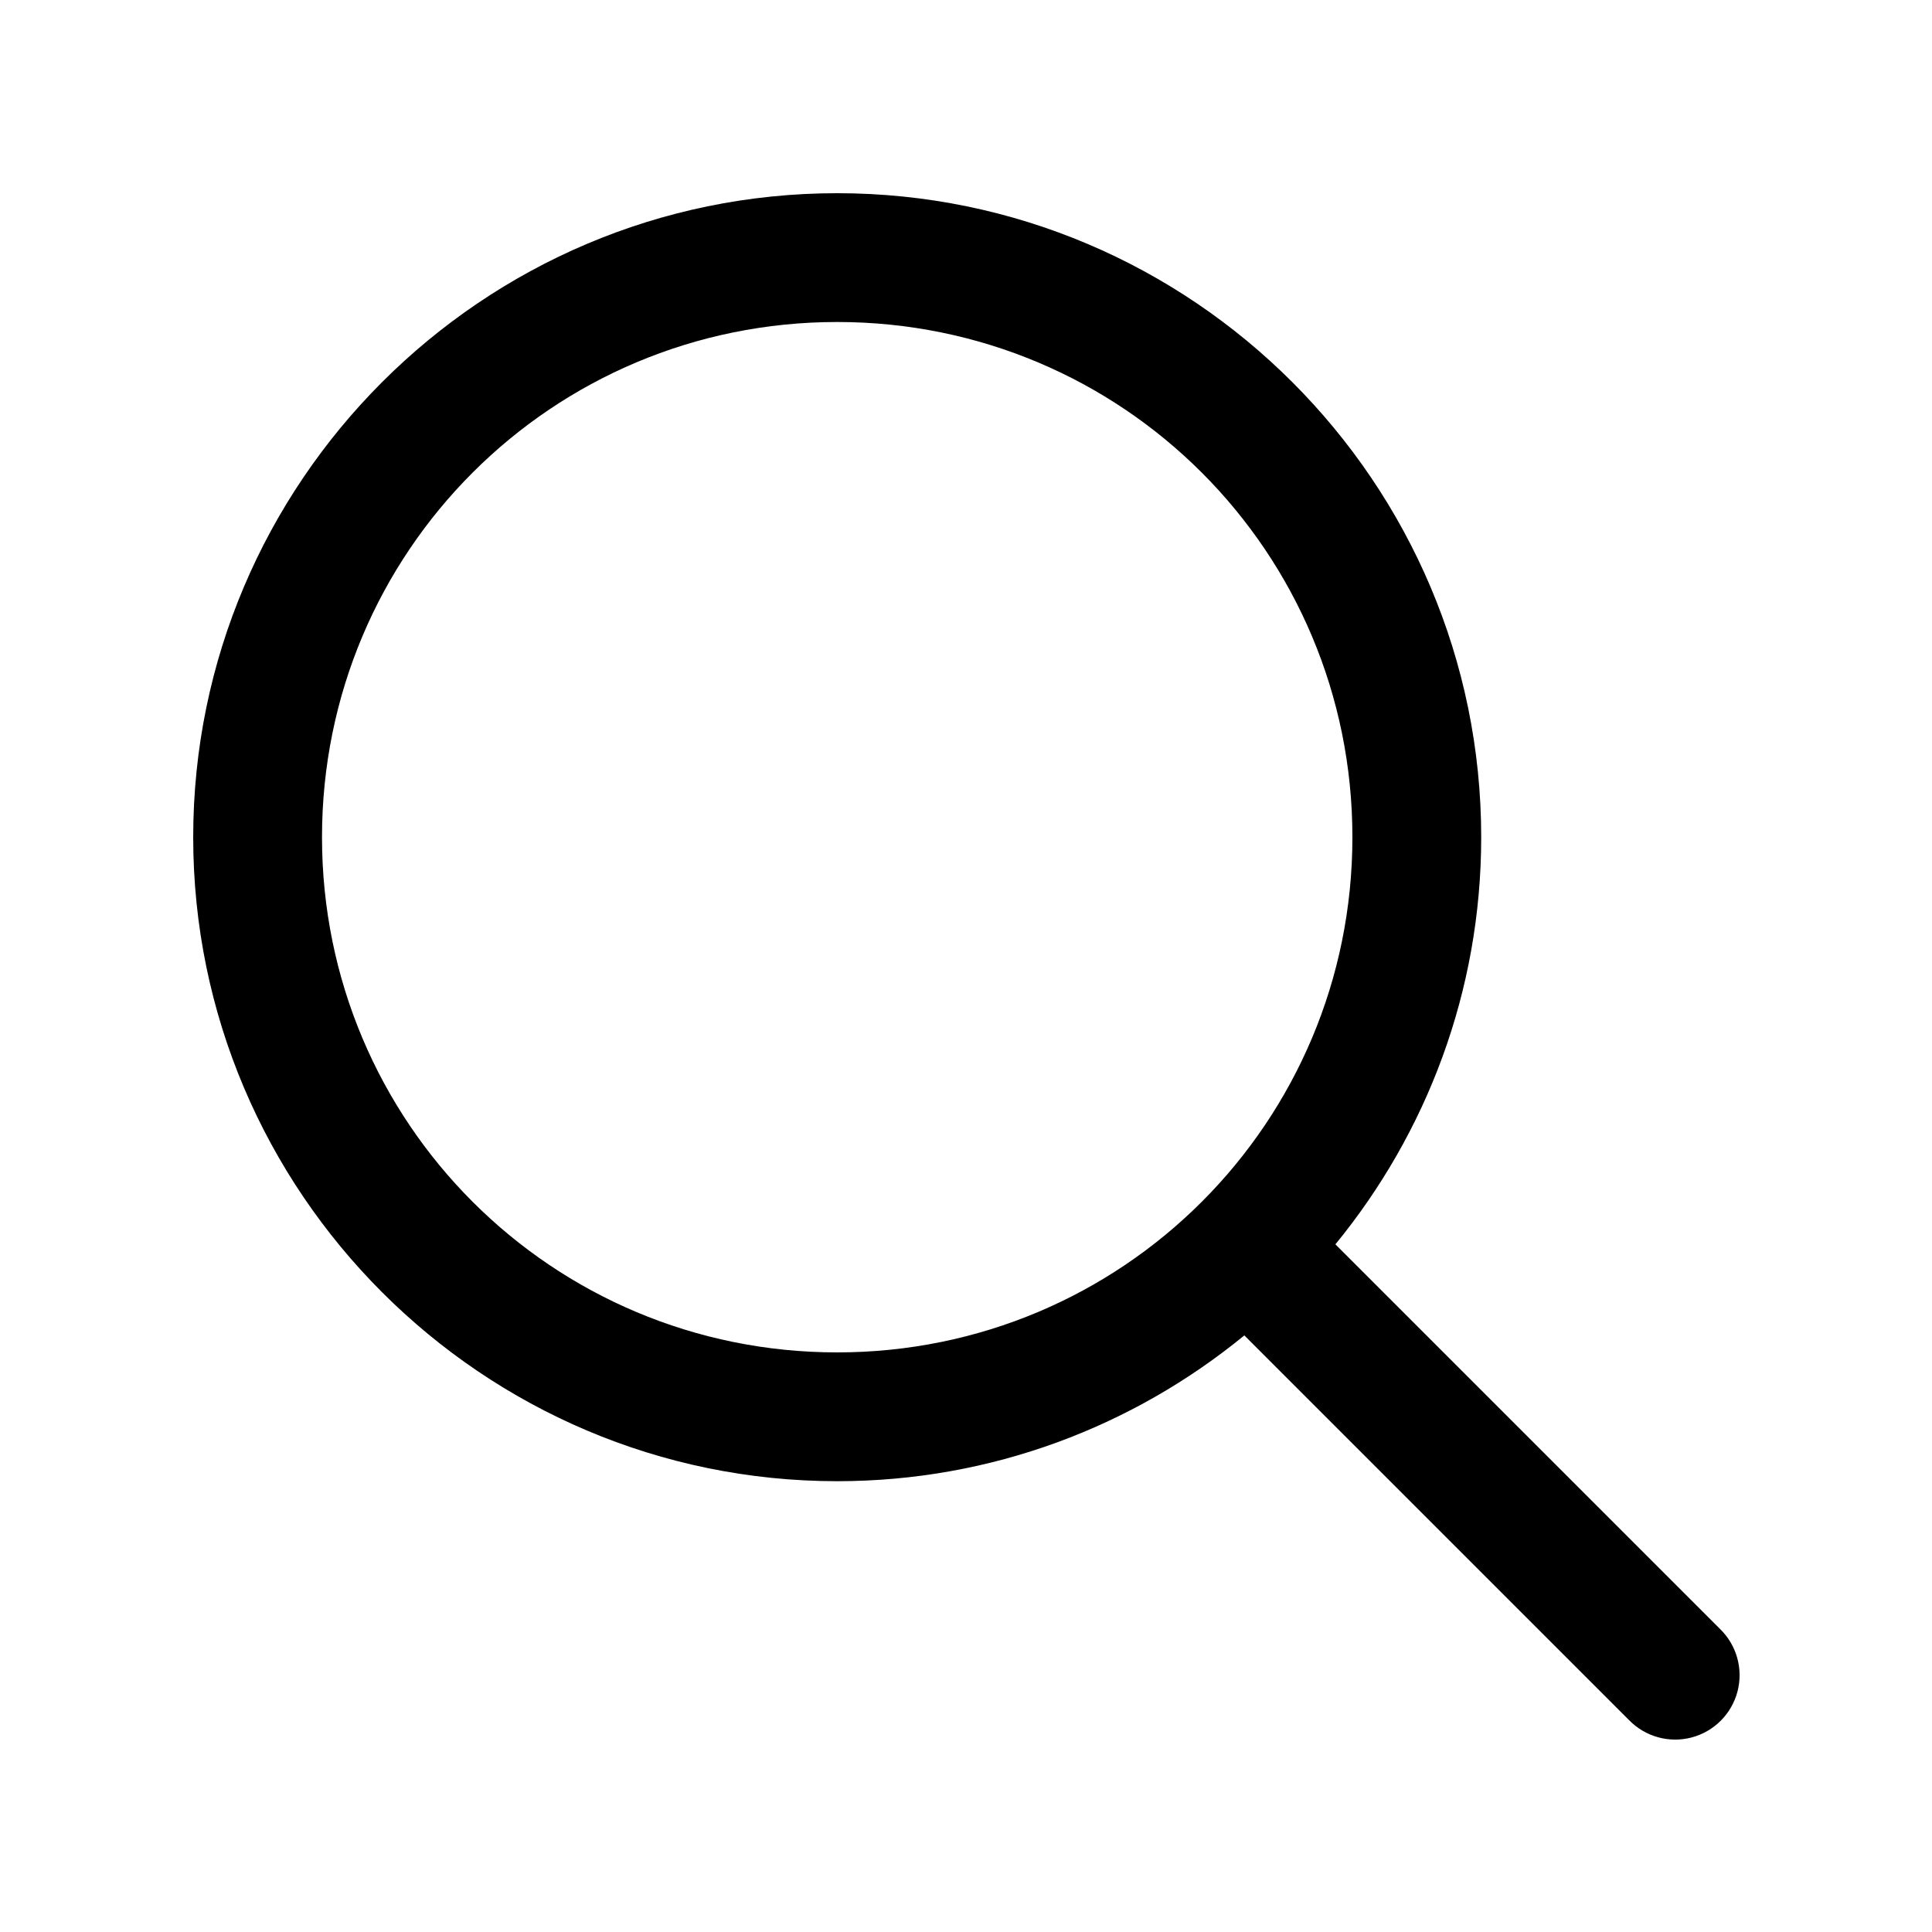
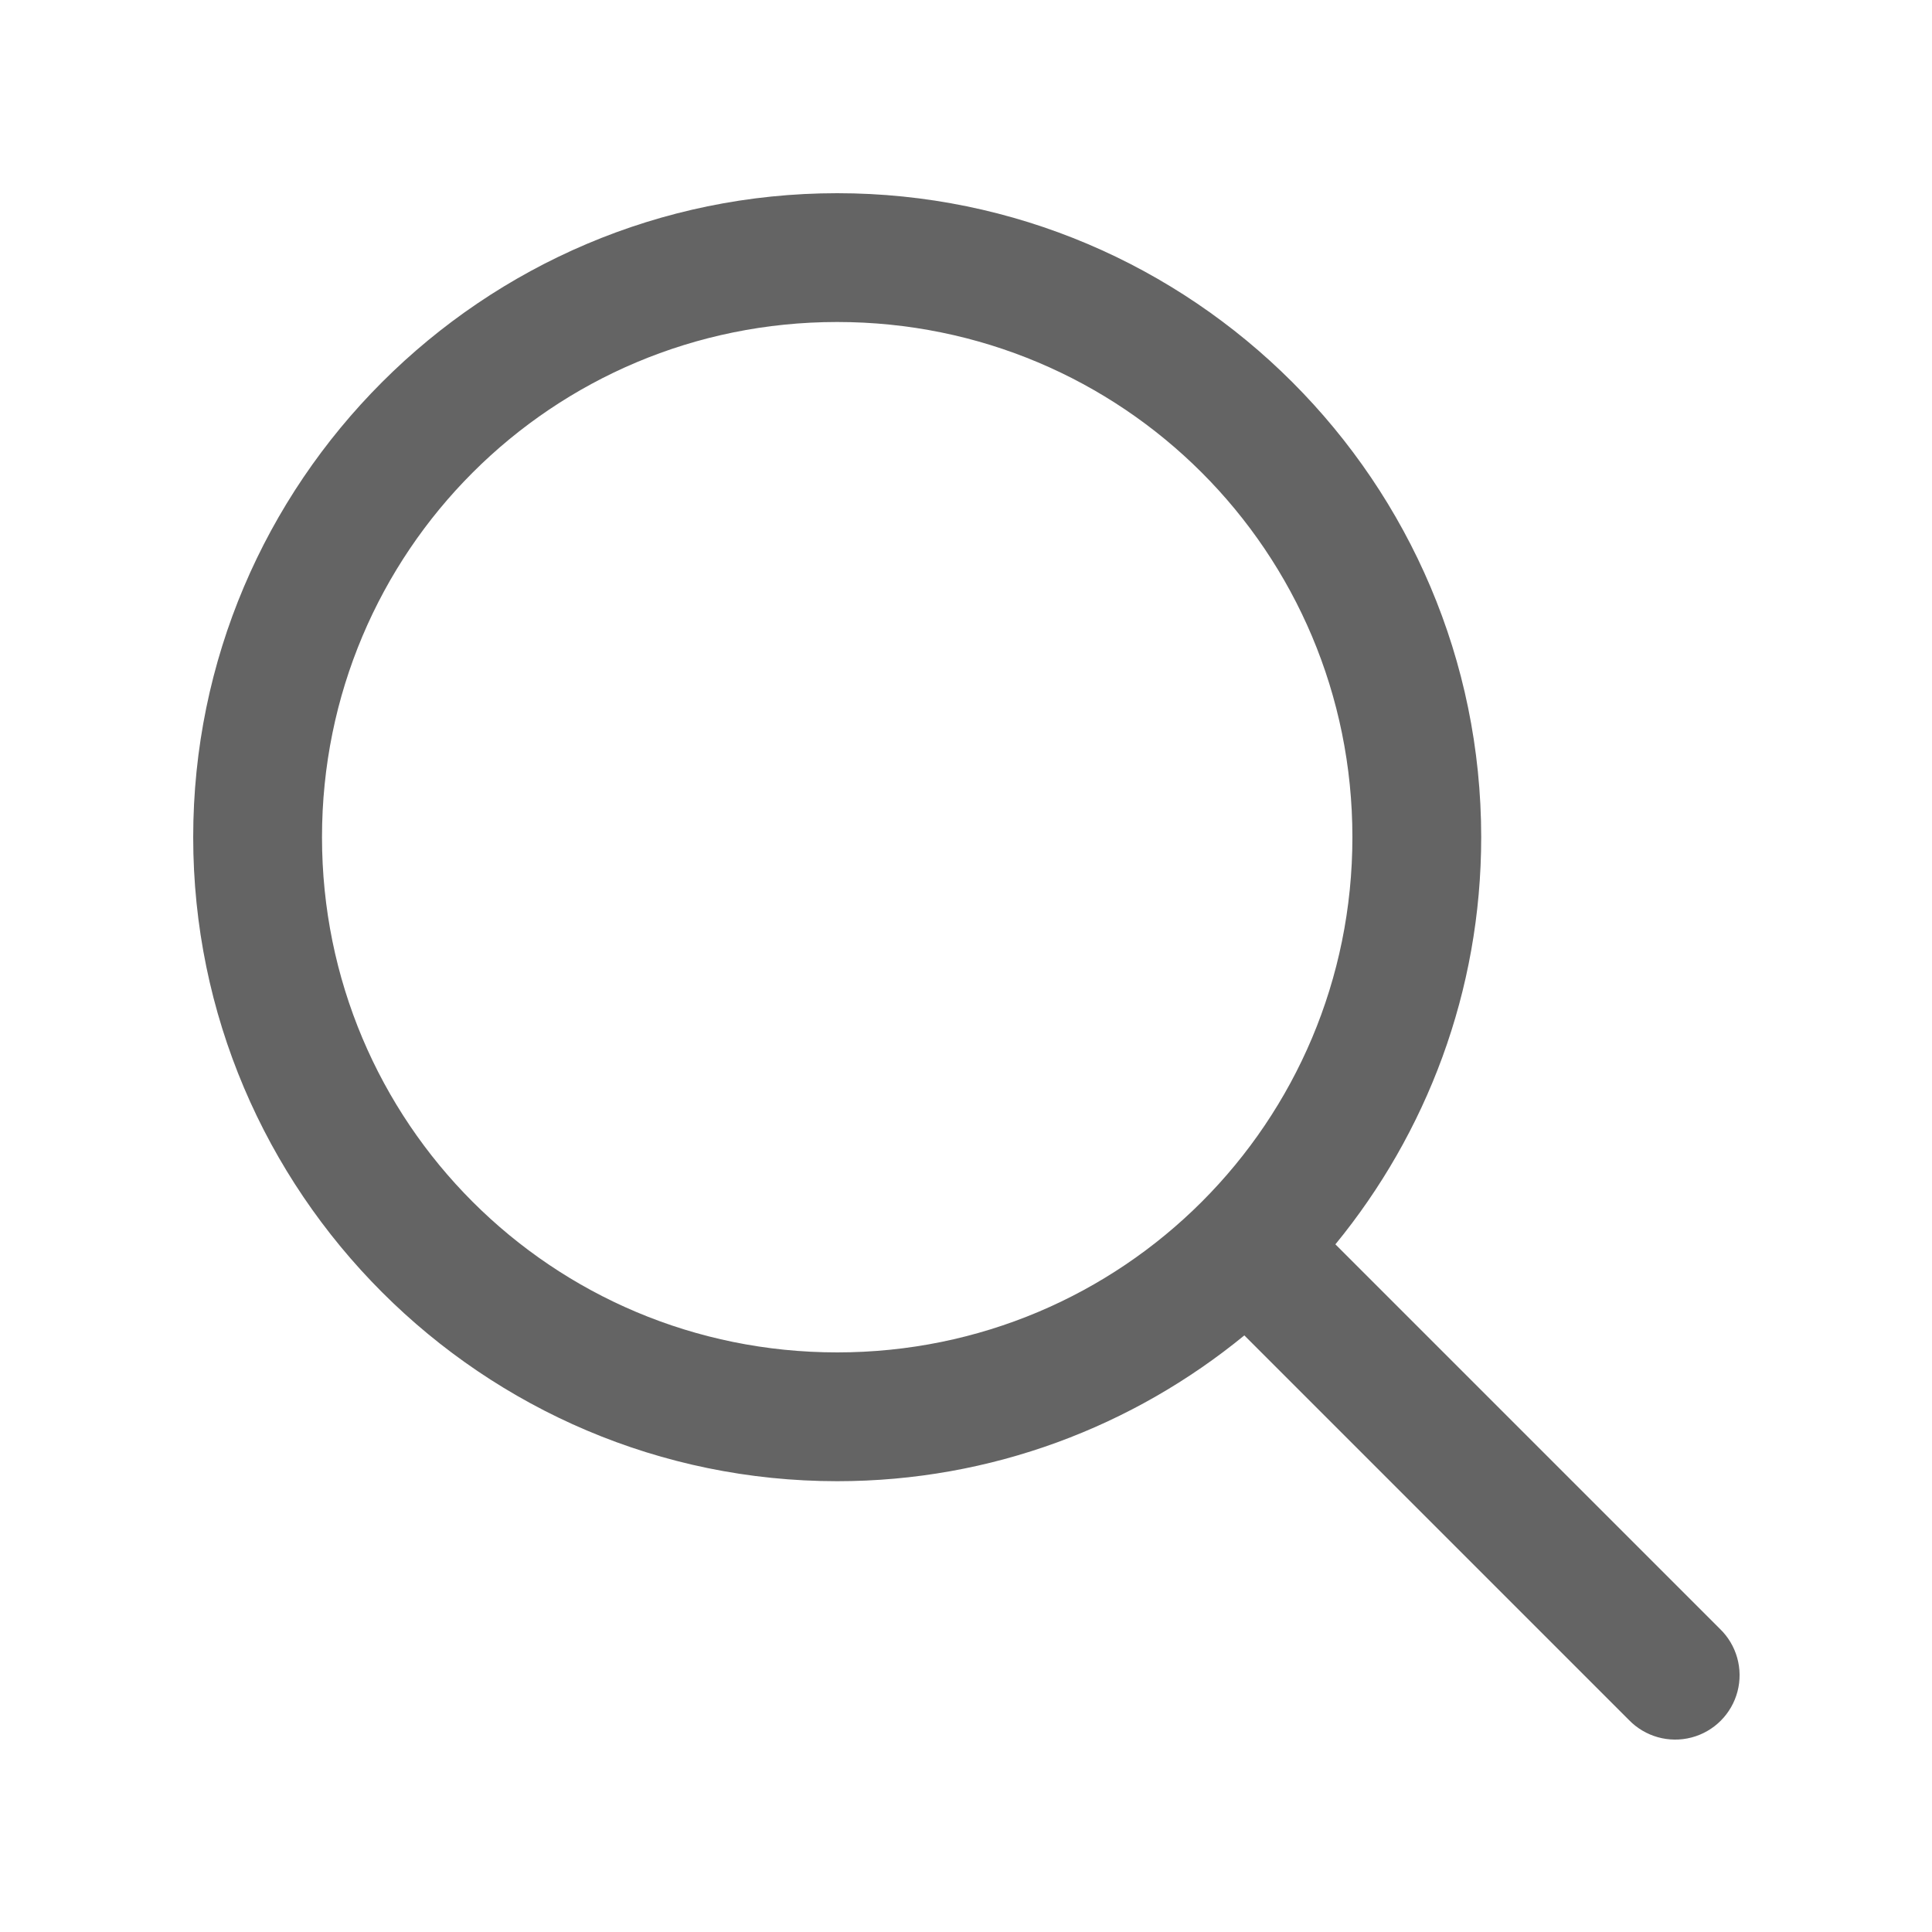
- <svg xmlns="http://www.w3.org/2000/svg" fill="#000000" viewBox="0 0 30 30" width="30px" height="30px">
+ <svg xmlns="http://www.w3.org/2000/svg" fill="#646464" viewBox="0 0 30 30" width="30px" height="30px">
  <path d="M 13 3 C 7.489 3 3 7.489 3 13 C 3 18.511 7.489 23 13 23 C 15.397 23 17.597 22.149 19.322 20.736 L 25.293 26.707 A 1 1 0 1 0 26.707 25.293 L 20.736 19.322 C 22.149 17.597 23 15.397 23 13 C 23 7.489 18.511 3 13 3 z M 13 5 C 17.43 5 21 8.57 21 13 C 21 17.43 17.43 21 13 21 C 8.57 21 5 17.43 5 13 C 5 8.57 8.57 5 13 5 z" />
</svg>
